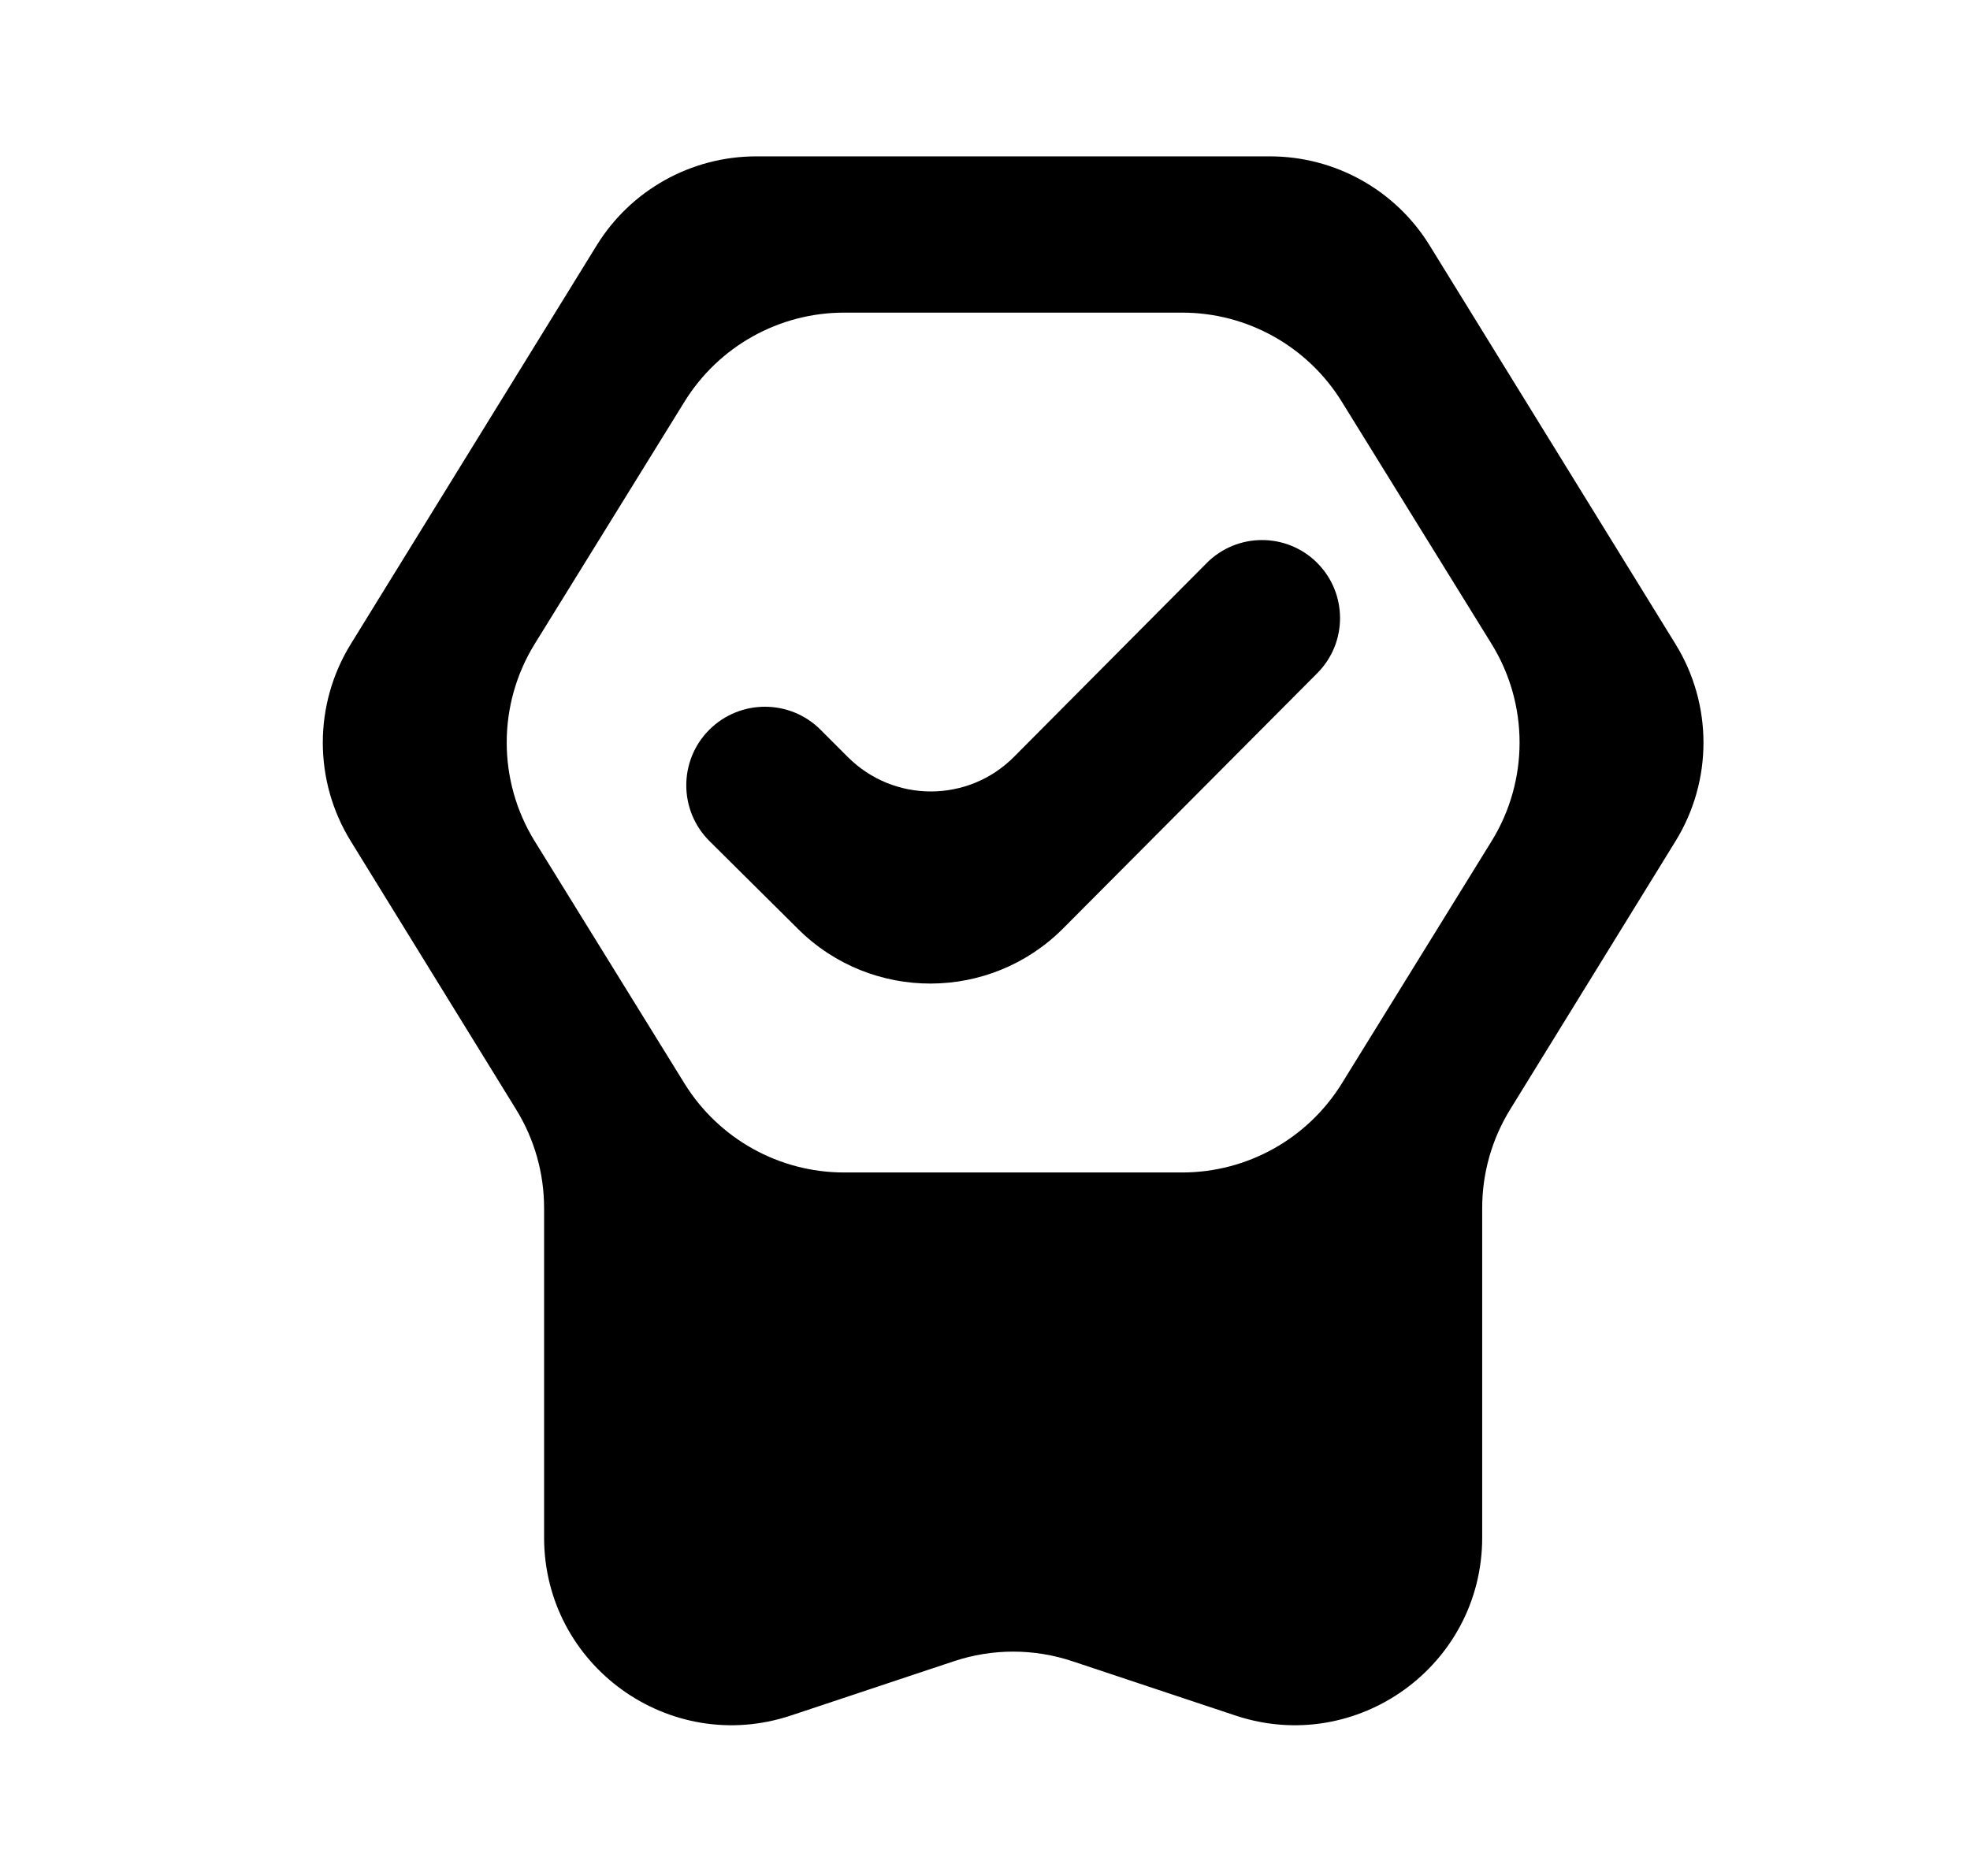
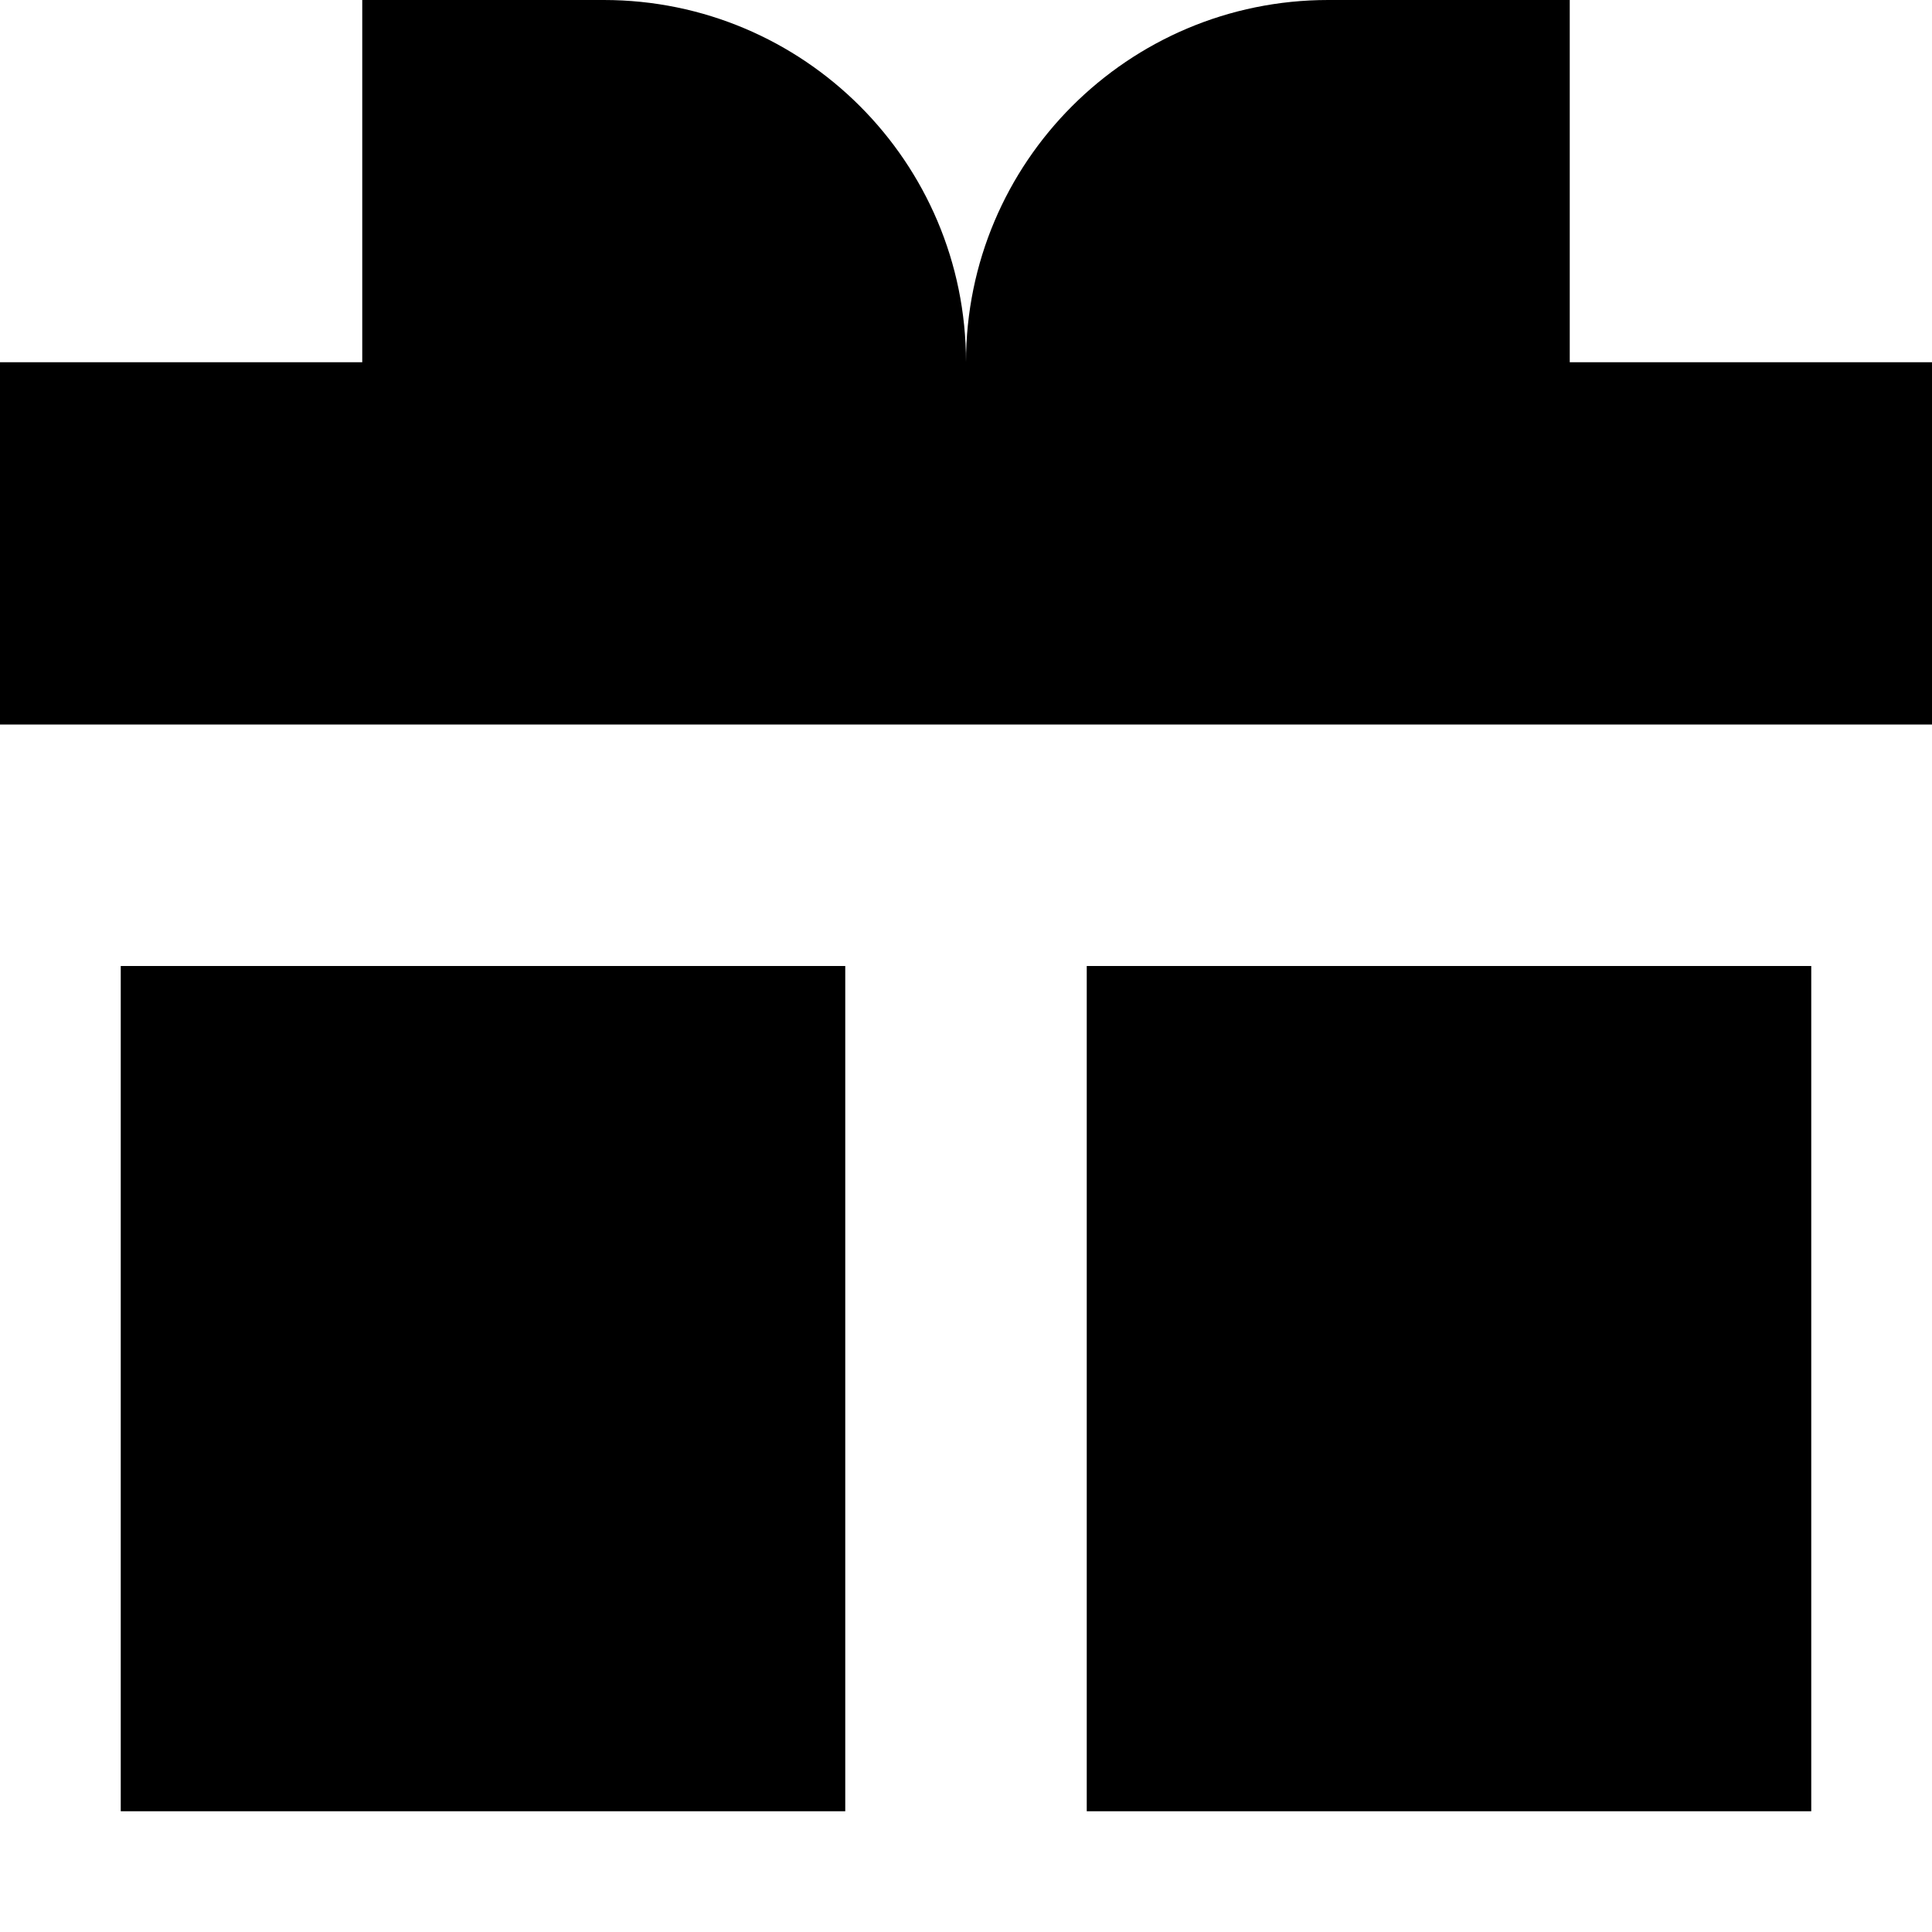
- <svg xmlns="http://www.w3.org/2000/svg" width="21" height="20" viewBox="0 0 21 20">
-   <mask id="mask0_8_476" style="mask-type:alpha" maskUnits="userSpaceOnUse" x="0" y="0" width="21" height="20">
-     <path d="M20.8 0H0.8V20H20.8V0Z" />
-   </mask>
-   <g mask="url(#mask0_8_476)">
-     <path d="M8.432 18.289C7.137 18.721 5.8 17.757 5.8 16.392V12.879C5.8 12.508 5.697 12.145 5.503 11.83L3.738 8.966C3.342 8.323 3.342 7.511 3.739 6.867L6.36 2.617C6.724 2.026 7.368 1.667 8.062 1.667H13.538C14.232 1.667 14.876 2.026 15.24 2.617L17.861 6.867C18.258 7.511 18.258 8.323 17.862 8.966L16.097 11.83C15.903 12.145 15.8 12.508 15.8 12.879V16.392C15.8 17.757 14.463 18.721 13.168 18.289L11.432 17.711C11.022 17.574 10.578 17.574 10.168 17.711L8.432 18.289ZM8.998 3.333C8.305 3.333 7.662 3.692 7.297 4.282L5.7 6.865C5.302 7.509 5.302 8.324 5.7 8.968L7.297 11.552C7.662 12.141 8.305 12.5 8.998 12.5H12.602C13.295 12.5 13.938 12.141 14.303 11.552L15.9 8.968C16.298 8.324 16.298 7.509 15.9 6.865L14.303 4.282C13.938 3.692 13.295 3.333 12.602 3.333H8.998ZM11.334 9.897C10.556 10.679 9.291 10.683 8.508 9.905L7.564 8.968C7.234 8.641 7.233 8.108 7.561 7.78C7.889 7.453 8.42 7.453 8.747 7.78L9.038 8.071C9.528 8.561 10.321 8.56 10.809 8.069L12.863 6.003C13.185 5.679 13.709 5.675 14.036 5.996C14.365 6.32 14.368 6.85 14.042 7.177L11.334 9.897Z" />
-   </g>
+ <svg xmlns="http://www.w3.org/2000/svg" width="20" height="20" viewBox="0 0 20 20">
+   <path d="M3.75 3.75V0H6.25C8.321 0 10 1.679 10 3.75C10 1.679 11.679 0 13.75 0H16.25V3.75H20V7.5H0V3.75H3.75Z" />
+   <path d="M1.25 10H8.75V18.75H1.25V10Z" />
+   <path d="M18.75 10H11.25V18.75H18.75V10Z" />
</svg>
